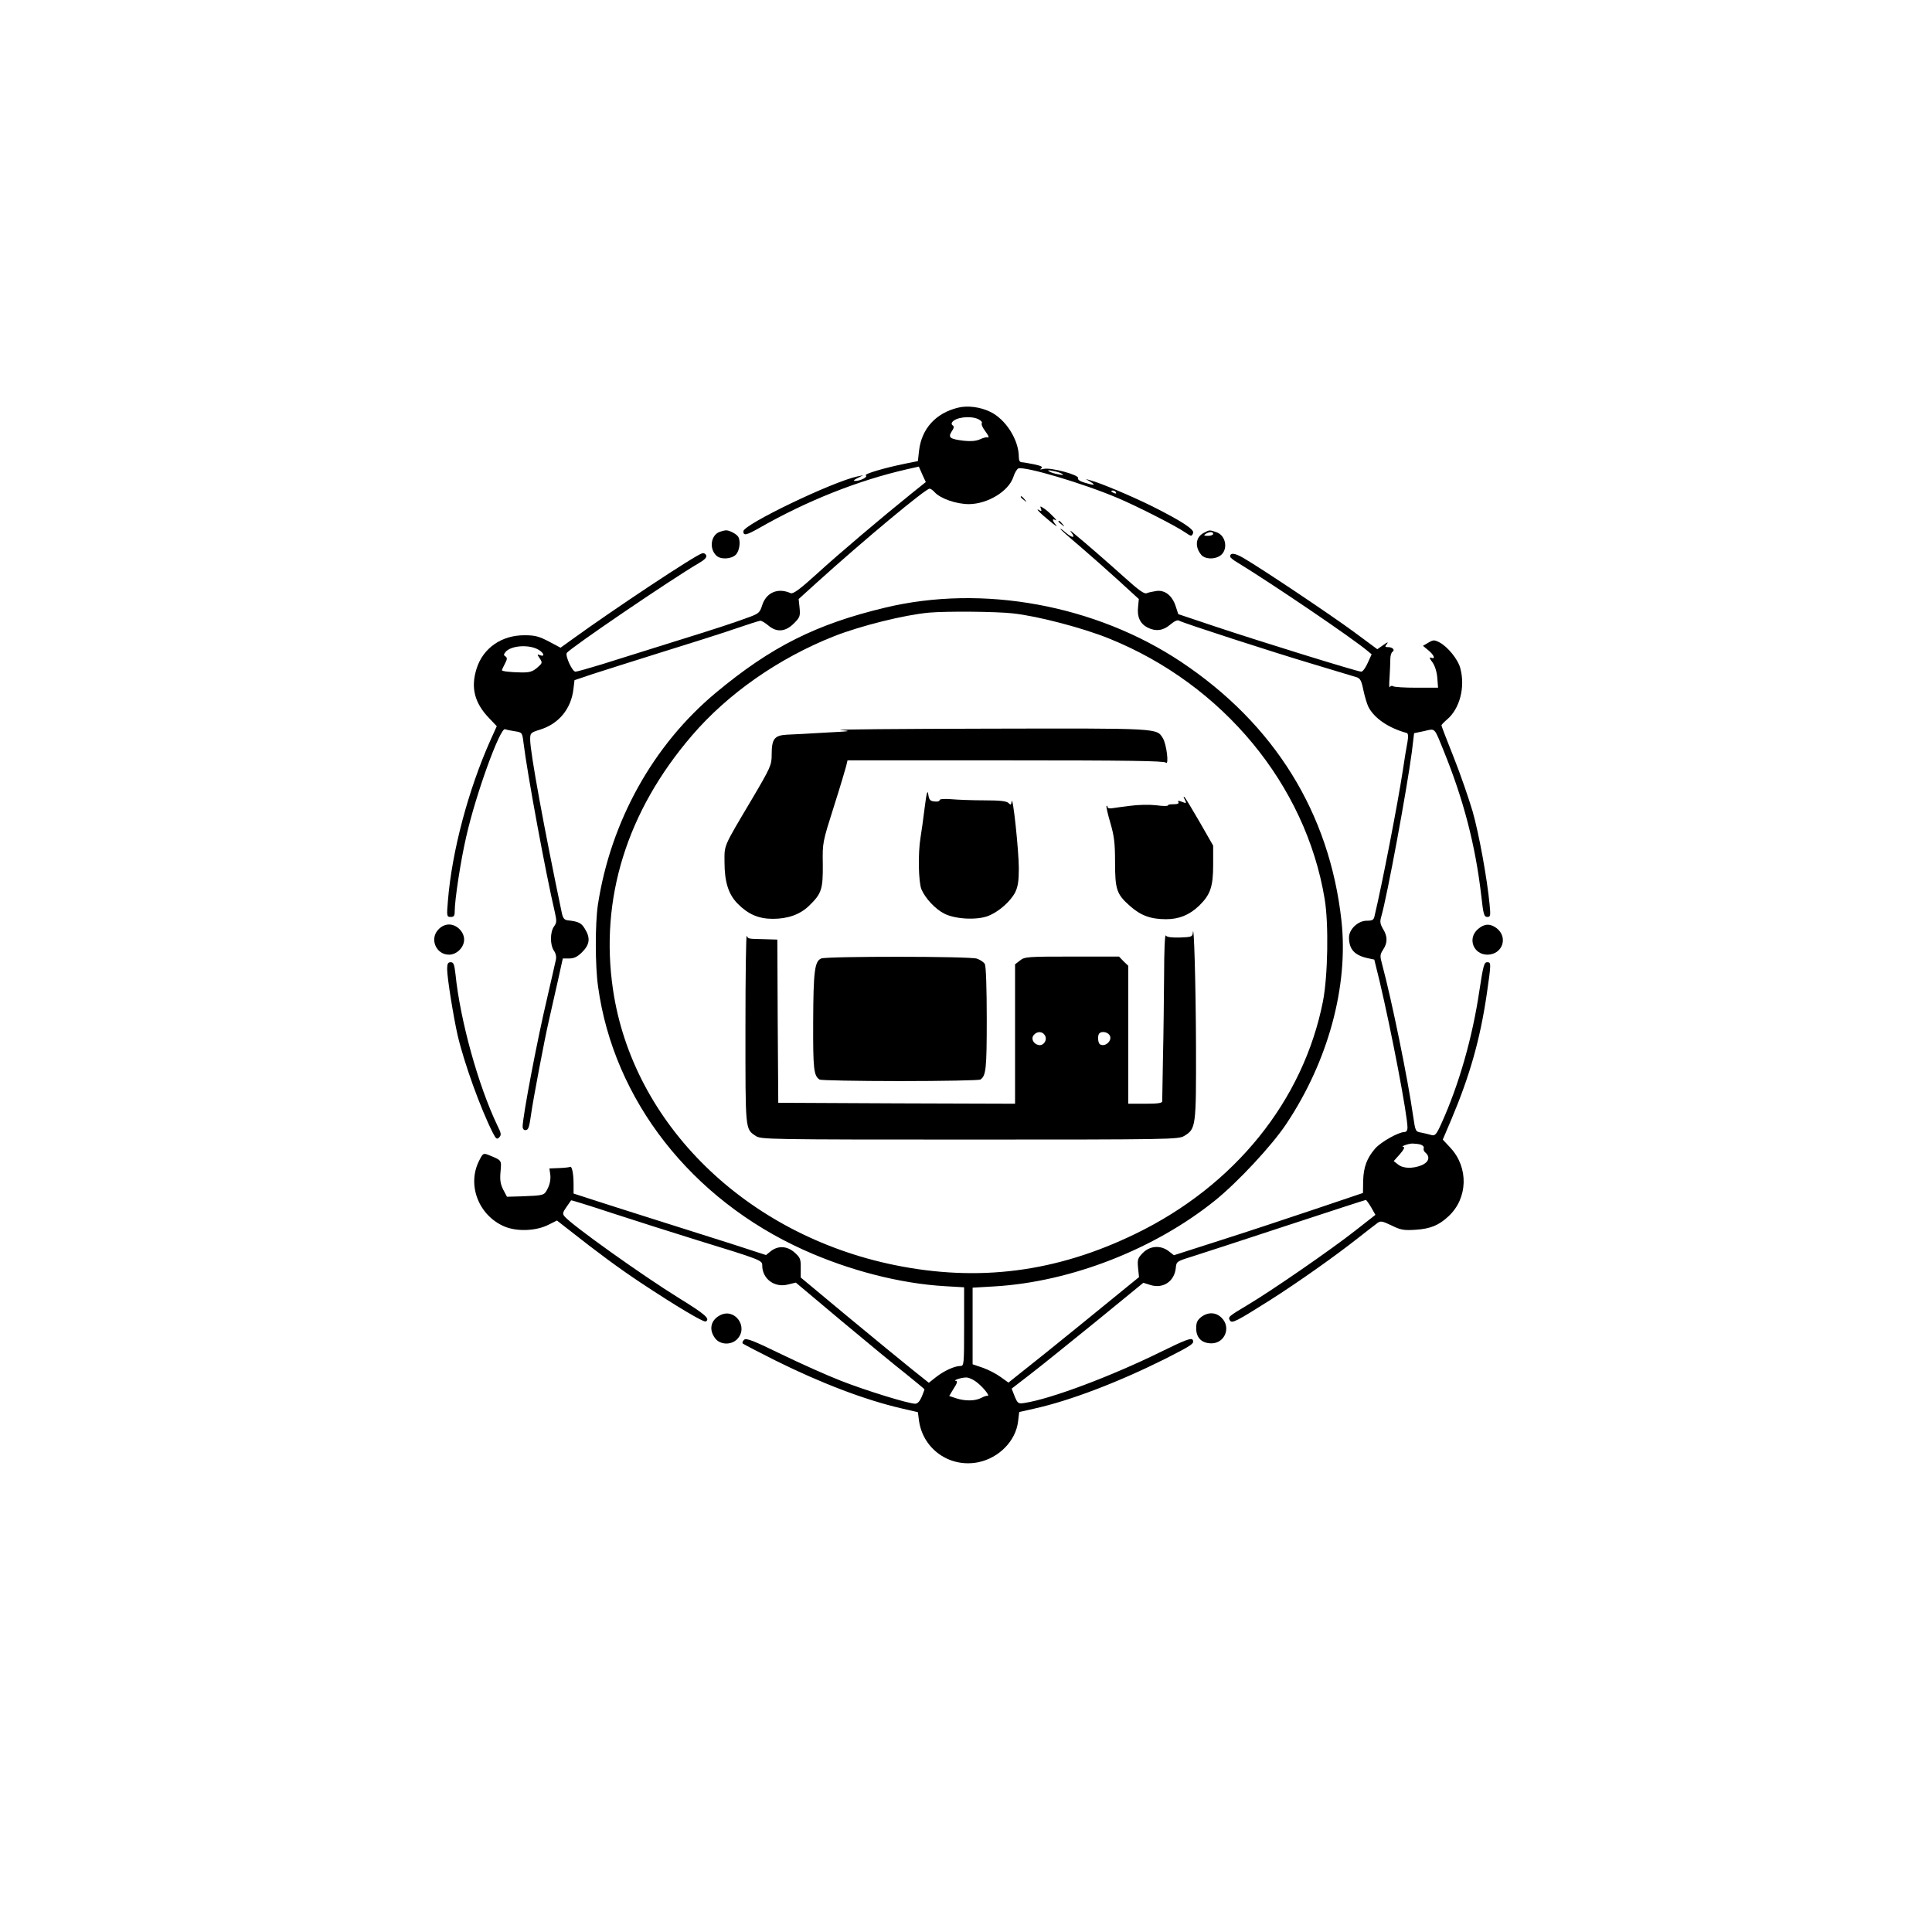
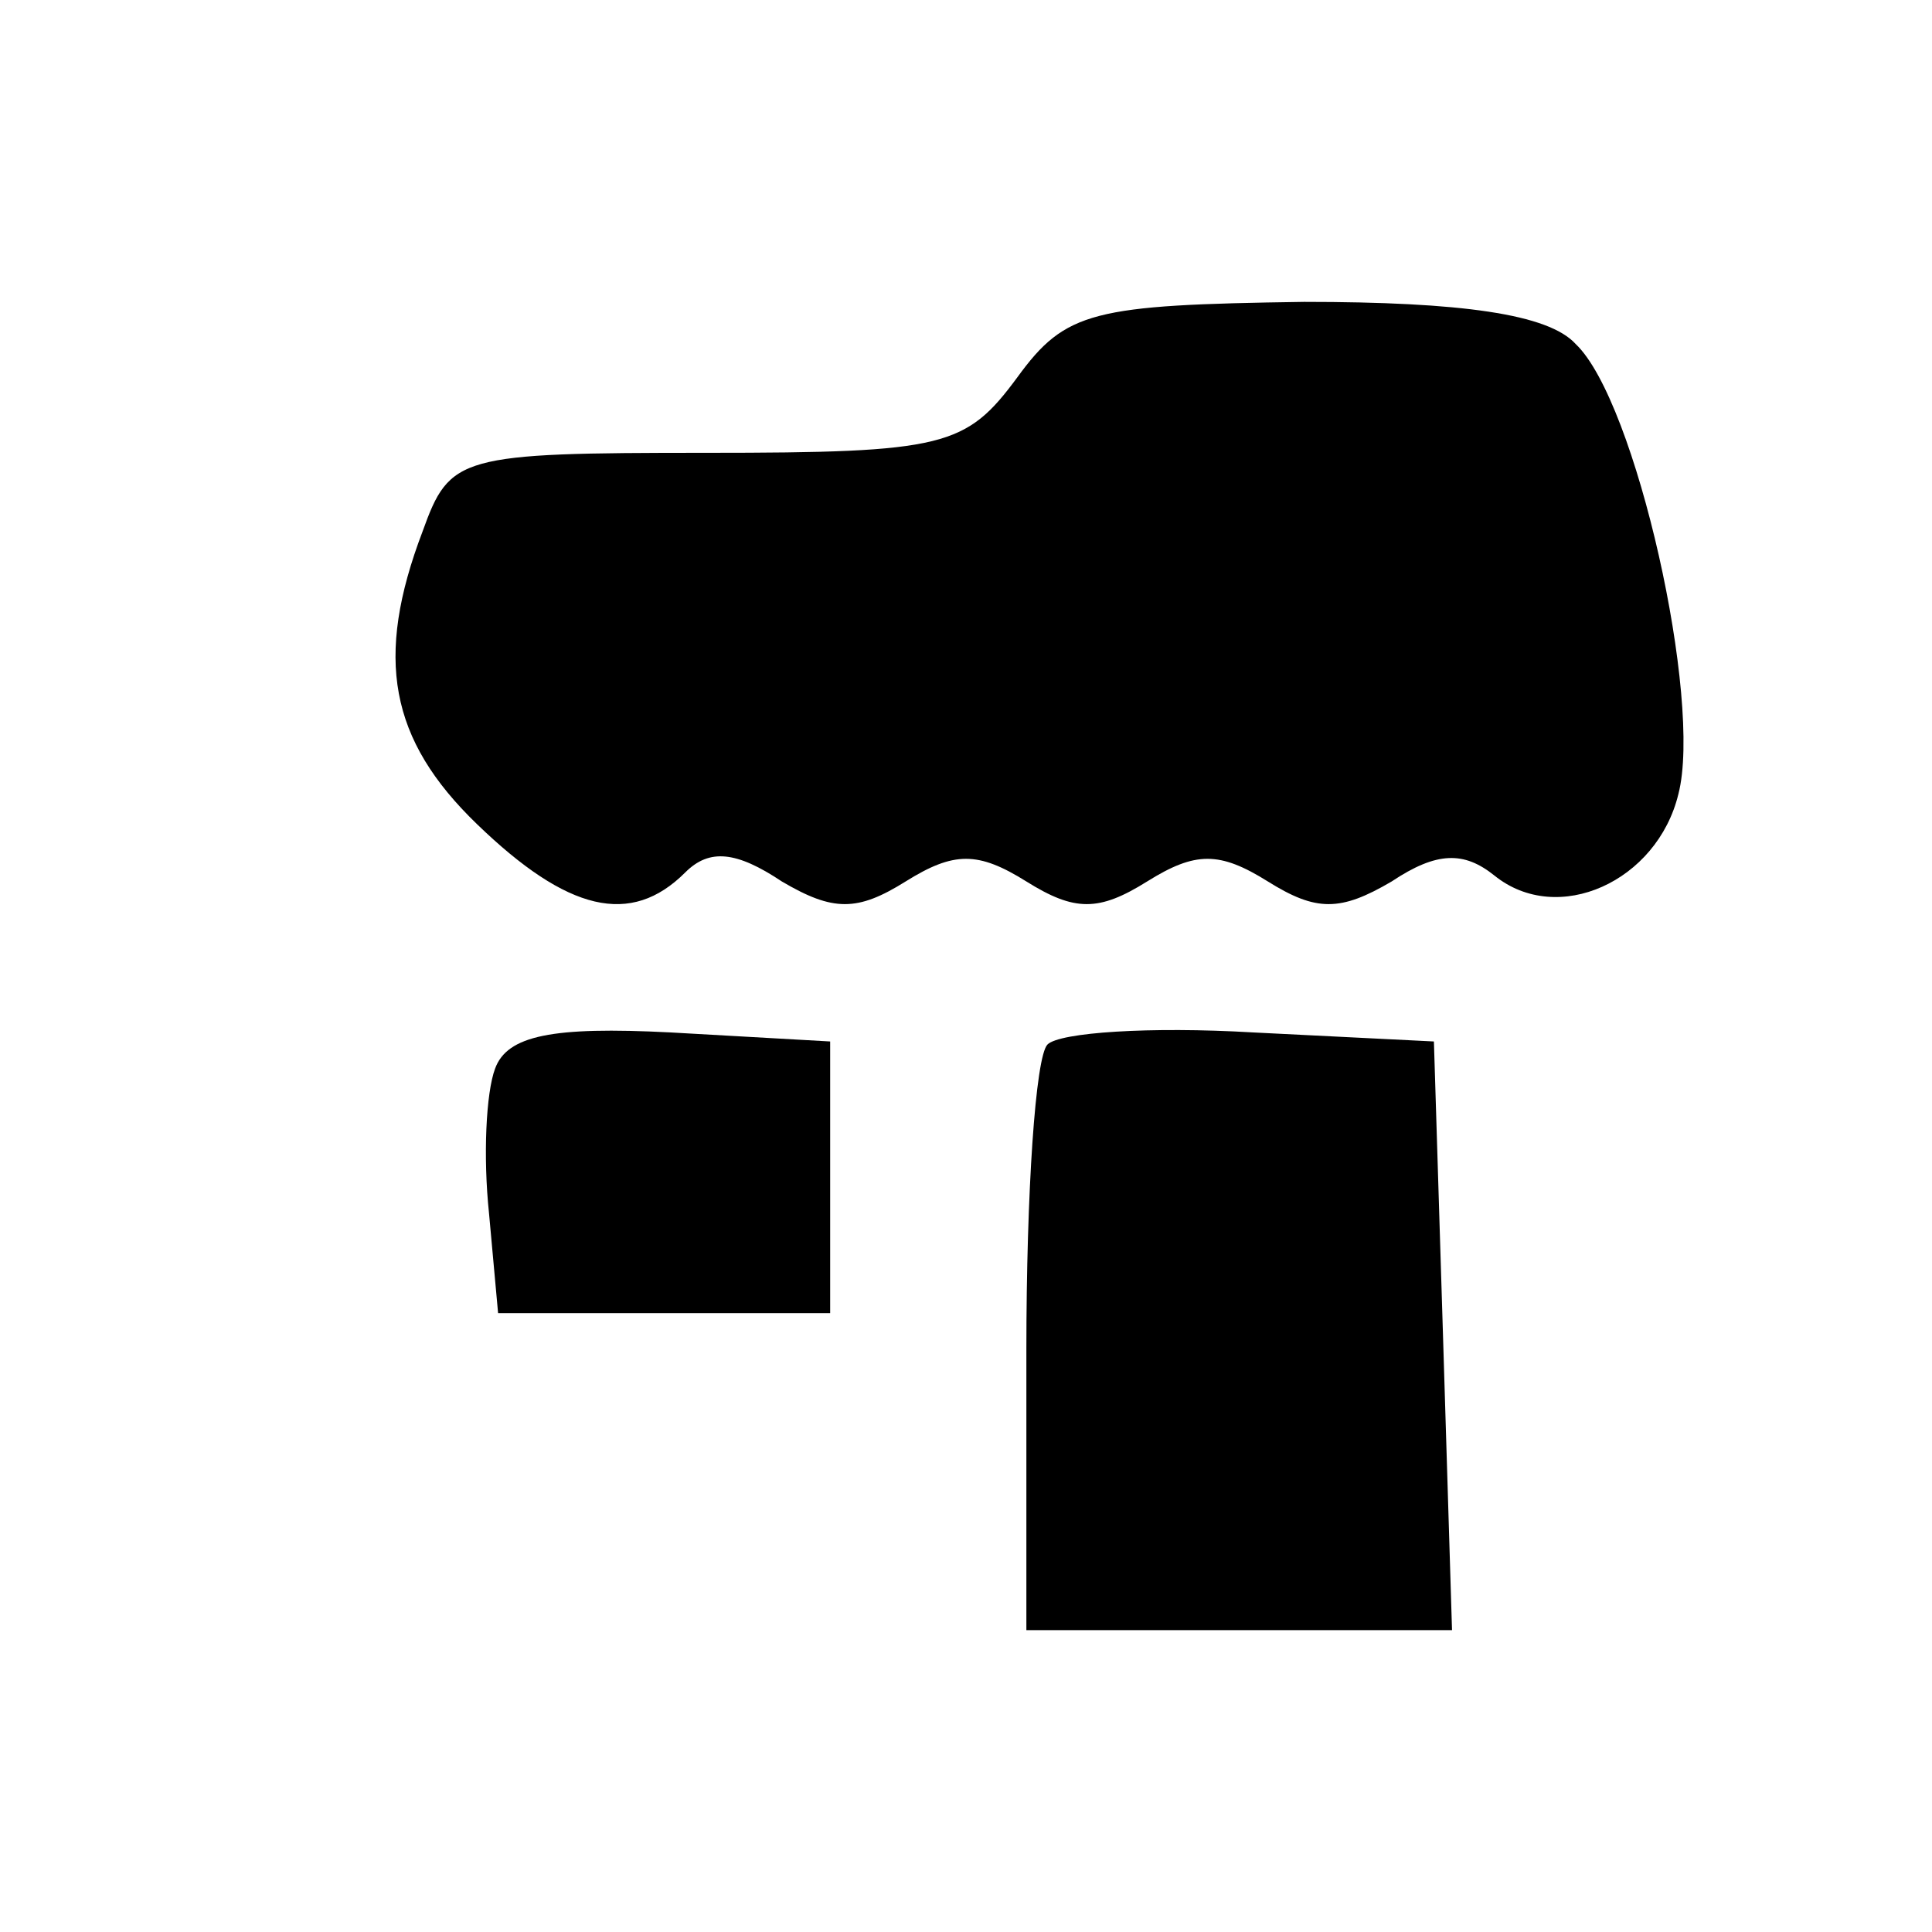
- <svg xmlns="http://www.w3.org/2000/svg" version="1.0" width="1024pt" height="1024pt" viewBox="0 0 1024 1024" preserveAspectRatio="xMidYMid meet">
-   <g transform="translate(0,1024) scale(0.1,-0.1)" fill="#000000" stroke="none">
-     <path d="M5077 8079 c-118 -29 -193 -112 -206 -229 l-6 -54 -65 -13 c-113 -23 -222 -55 -211 -63 13 -8 -31 -30 -57 -29 -11 0 -6 6 13 15 l30 15 -30 -6 c-132 -28 -605 -255 -605 -291 0 -25 16 -21 85 18 252 144 524 252 783 311 l62 14 18 -41 19 -41 -75 -60 c-153 -123 -386 -320 -503 -427 -89 -81 -125 -107 -138 -102 -69 31 -131 3 -152 -66 -11 -35 -18 -42 -63 -59 -93 -34 -168 -59 -416 -136 -135 -42 -301 -94 -370 -116 -69 -21 -132 -39 -140 -39 -17 0 -55 84 -46 99 16 25 554 391 698 475 33 19 45 32 41 42 -3 9 -13 14 -22 11 -35 -9 -461 -291 -693 -459 l-57 -41 -62 33 c-52 27 -73 33 -128 33 -122 1 -221 -68 -255 -177 -32 -101 -11 -182 67 -263 l40 -42 -33 -73 c-118 -264 -205 -591 -226 -853 -7 -82 -6 -85 15 -85 17 0 21 6 21 29 0 62 32 271 61 396 51 226 180 581 206 570 8 -3 32 -8 53 -11 38 -6 38 -7 45 -63 20 -163 118 -693 166 -897 10 -45 10 -55 -5 -75 -21 -30 -21 -98 0 -128 10 -14 14 -33 10 -49 -3 -15 -24 -106 -46 -202 -53 -223 -130 -629 -130 -682 0 -10 6 -18 14 -18 17 0 21 14 31 85 10 73 71 396 94 495 11 47 32 140 47 208 l27 122 35 0 c25 0 43 9 68 34 40 40 44 75 14 123 -18 31 -34 39 -90 45 -19 2 -26 11 -32 38 -93 444 -168 852 -168 920 0 35 2 37 53 53 99 31 163 109 176 212 l6 50 95 32 c52 17 214 68 360 114 146 45 322 101 392 125 70 24 132 44 138 44 7 0 25 -11 42 -25 44 -38 91 -34 135 10 33 33 35 39 31 83 l-5 47 96 87 c250 226 577 498 598 498 6 0 18 -9 27 -19 31 -34 115 -63 182 -63 99 1 210 68 235 144 7 22 19 42 26 45 34 13 345 -79 528 -157 102 -43 308 -148 357 -182 32 -22 34 -22 42 -3 7 19 -63 64 -214 140 -106 53 -279 126 -330 139 l-25 7 25 -15 c30 -19 20 -20 -32 -4 -24 7 -37 16 -34 24 6 17 -143 57 -181 49 -20 -5 -24 -4 -14 3 10 7 0 13 -38 21 -29 6 -59 11 -66 11 -10 0 -15 10 -15 28 0 91 -70 201 -153 240 -52 25 -120 34 -170 21z m107 -60 c14 -7 23 -16 20 -21 -4 -6 3 -23 15 -39 22 -30 26 -41 14 -37 -5 2 -23 -3 -40 -11 -22 -9 -50 -11 -85 -7 -74 9 -84 17 -64 49 12 17 14 27 6 32 -6 3 -8 11 -4 16 16 27 95 37 138 18z m446 -291 c10 -6 3 -7 -20 -2 -19 3 -42 10 -50 16 -10 6 -3 7 20 2 19 -3 42 -10 50 -16z m285 -98 c3 -6 -1 -7 -9 -4 -18 7 -21 14 -7 14 6 0 13 -4 16 -10z m-3057 -836 c26 -17 30 -36 5 -27 -17 7 -17 5 -2 -17 15 -23 14 -25 -15 -50 -24 -20 -40 -25 -85 -24 -58 1 -101 6 -101 12 0 1 7 17 16 34 13 24 13 32 3 39 -10 6 -10 10 0 23 30 36 130 42 179 10z" />
-     <path d="M5410 7606 c0 -2 8 -10 18 -17 15 -13 16 -12 3 4 -13 16 -21 21 -21 13z" />
-     <path d="M5517 7544 c5 -13 3 -15 -7 -9 -28 17 2 -15 53 -56 28 -24 44 -34 35 -23 -21 24 -23 38 -5 28 21 -13 -26 37 -55 58 -25 17 -27 17 -21 2z" />
-     <path d="M5610 7476 c0 -2 8 -10 18 -17 15 -13 16 -12 3 4 -13 16 -21 21 -21 13z" />
-     <path d="M5620 7437 c0 -3 46 -44 103 -92 56 -48 150 -131 208 -184 l105 -96 -4 -43 c-6 -51 11 -88 50 -108 43 -22 83 -17 120 15 23 19 39 27 48 21 26 -14 498 -167 710 -230 113 -34 216 -65 229 -69 20 -6 27 -18 37 -68 7 -33 19 -74 27 -90 31 -60 107 -112 203 -138 8 -3 9 -17 4 -47 -5 -24 -16 -92 -25 -153 -27 -176 -108 -595 -150 -772 -4 -19 -12 -23 -41 -23 -46 0 -94 -45 -94 -89 0 -63 30 -95 101 -110 l33 -7 28 -114 c63 -266 148 -711 148 -777 0 -14 -6 -23 -16 -23 -31 0 -124 -52 -155 -87 -44 -51 -62 -98 -64 -172 l-1 -64 -255 -86 c-140 -47 -365 -122 -501 -165 l-246 -79 -27 21 c-42 33 -99 30 -137 -8 -28 -28 -30 -36 -26 -80 l5 -49 -145 -118 c-79 -65 -235 -191 -345 -280 l-202 -161 -42 30 c-23 17 -66 39 -95 49 l-53 18 0 203 0 203 118 7 c403 24 847 197 1168 456 120 97 300 290 376 404 223 334 331 732 293 1078 -63 571 -355 1042 -850 1372 -454 302 -1052 412 -1570 287 -364 -87 -603 -207 -895 -450 -333 -277 -558 -682 -626 -1124 -15 -101 -15 -324 1 -435 83 -601 494 -1126 1090 -1395 242 -109 510 -178 748 -192 l102 -6 0 -209 c0 -202 -1 -208 -20 -208 -31 0 -87 -26 -129 -59 l-38 -30 -89 71 c-49 39 -202 165 -340 279 l-250 208 0 51 c1 46 -3 55 -32 81 -39 35 -87 38 -126 8 l-26 -21 -188 61 c-103 33 -302 96 -442 140 -140 44 -285 91 -322 103 l-68 22 0 51 c0 56 -9 97 -19 90 -4 -2 -30 -5 -58 -6 l-51 -2 5 -36 c2 -23 -3 -49 -14 -70 -19 -38 -18 -37 -142 -42 l-74 -2 -20 38 c-15 30 -18 51 -14 96 5 62 8 58 -65 88 -26 10 -29 8 -48 -30 -66 -128 -4 -290 132 -349 67 -29 170 -25 236 9 l44 22 55 -43 c165 -130 271 -208 388 -286 184 -122 336 -213 346 -206 24 14 -3 38 -141 123 -197 122 -570 388 -608 434 -11 13 -10 21 10 49 12 18 24 34 25 36 0 2 97 -28 215 -67 117 -38 317 -102 443 -141 352 -108 355 -110 355 -137 0 -71 65 -120 137 -101 l41 10 243 -204 c134 -112 288 -239 342 -281 53 -43 97 -79 97 -81 0 -2 -7 -20 -15 -40 -10 -23 -22 -36 -34 -36 -36 0 -263 70 -395 122 -72 28 -213 91 -314 140 -150 73 -186 87 -198 77 -8 -7 -11 -16 -7 -20 4 -4 82 -44 171 -89 245 -122 478 -210 667 -254 l90 -21 6 -46 c22 -151 164 -250 315 -219 110 23 198 114 210 216 l6 50 80 18 c193 43 448 141 696 265 140 71 155 81 143 100 -7 11 -40 -1 -168 -64 -262 -129 -584 -250 -723 -271 -33 -5 -36 -3 -52 35 l-16 41 101 78 c56 43 213 170 350 281 l247 202 35 -11 c69 -23 130 18 137 90 3 33 5 35 83 59 44 14 269 87 499 163 231 76 422 138 425 138 3 0 16 -18 29 -40 l22 -39 -106 -83 c-127 -100 -444 -319 -572 -395 -102 -61 -104 -63 -93 -82 11 -17 35 -4 211 107 154 98 346 234 469 331 46 36 92 72 102 79 16 12 26 10 74 -13 49 -24 64 -27 128 -23 79 5 124 24 175 72 102 95 107 257 10 362 l-41 44 46 108 c97 230 152 423 187 662 24 166 24 170 2 170 -16 0 -21 -20 -41 -151 -36 -245 -108 -498 -201 -703 -27 -60 -34 -67 -53 -62 -12 4 -36 9 -54 13 -31 5 -31 7 -43 87 -28 197 -113 613 -164 803 -13 47 -12 53 5 80 24 36 24 70 -1 110 -15 26 -17 38 -9 65 31 106 136 675 162 872 l12 100 53 11 c61 14 52 23 104 -105 105 -258 168 -500 199 -767 11 -100 15 -113 32 -113 17 0 18 6 12 68 -13 136 -56 373 -90 492 -20 67 -64 196 -100 286 -36 90 -65 166 -65 169 0 4 13 17 29 31 68 57 98 172 71 272 -12 47 -67 115 -112 138 -26 13 -32 13 -57 -2 l-29 -17 29 -24 c31 -26 39 -49 14 -39 -11 4 -9 -3 7 -24 13 -18 23 -49 26 -82 l4 -53 -114 0 c-62 0 -118 3 -125 8 -6 4 -14 1 -17 -5 -3 -7 -4 16 -1 52 2 36 4 79 4 97 0 17 5 34 11 38 15 9 2 25 -22 25 -18 0 -19 2 -7 17 9 12 3 10 -18 -5 l-33 -23 -127 94 c-121 89 -482 331 -585 391 -44 25 -68 28 -68 6 0 -5 17 -19 38 -31 188 -115 608 -400 689 -468 l23 -19 -21 -46 c-11 -25 -26 -46 -34 -46 -20 0 -533 159 -770 238 l-200 67 -13 40 c-18 57 -56 88 -101 83 -20 -3 -44 -8 -53 -12 -12 -6 -42 15 -115 81 -89 80 -207 183 -273 237 -18 16 -21 17 -11 3 22 -29 6 -30 -28 -2 -17 15 -31 25 -31 22z m-252 -448 c131 -14 372 -77 512 -134 601 -243 1041 -774 1141 -1380 22 -131 17 -408 -9 -542 -104 -527 -468 -978 -995 -1233 -418 -203 -830 -256 -1276 -165 -787 161 -1387 748 -1492 1460 -71 481 73 944 418 1346 191 223 461 411 754 527 140 55 372 113 504 125 93 8 353 6 443 -4z m2160 -2815 c13 -4 21 -12 18 -20 -3 -7 2 -18 10 -24 25 -22 17 -50 -21 -66 -47 -19 -98 -18 -125 4 l-23 18 33 37 c20 23 27 37 19 38 -20 1 22 17 46 18 11 0 30 -2 43 -5z m-2345 -1265 c35 -29 67 -72 50 -67 -4 1 -19 -4 -32 -11 -31 -17 -86 -18 -134 -2 l-36 12 24 40 c17 25 21 39 13 40 -22 1 25 18 52 18 14 1 42 -12 63 -30z" />
-     <path d="M4455 6371 c63 -6 55 -7 -80 -14 -82 -5 -175 -10 -205 -11 -66 -4 -80 -22 -80 -107 0 -54 -5 -66 -109 -242 -149 -251 -141 -234 -141 -325 0 -107 21 -173 71 -223 55 -55 110 -79 185 -79 80 0 145 23 193 70 66 64 73 87 72 219 -2 116 -1 117 58 304 33 103 62 201 66 217 l7 30 837 0 c656 0 840 -3 850 -12 18 -18 4 99 -16 130 -33 53 -16 52 -930 50 -466 -1 -816 -4 -778 -7z" />
-     <path d="M4901 5960 c-7 -58 -17 -129 -22 -159 -14 -83 -11 -237 5 -275 20 -47 73 -104 120 -128 58 -30 172 -36 233 -13 56 22 118 76 144 126 14 29 19 59 19 126 0 93 -32 394 -38 355 -3 -19 -5 -20 -17 -8 -10 10 -45 14 -127 14 -62 0 -141 3 -175 6 -40 3 -63 1 -63 -5 0 -6 -12 -9 -27 -7 -23 2 -29 9 -33 38 -4 26 -9 9 -19 -70z" />
-     <path d="M6279 6003 c11 -22 10 -22 -14 -13 -17 7 -24 7 -20 0 6 -10 -3 -13 -37 -13 -10 0 -18 -3 -18 -6 0 -4 -28 -4 -62 1 -37 4 -94 3 -138 -3 -41 -5 -85 -11 -97 -13 -13 -2 -23 1 -23 7 0 6 -2 8 -5 5 -3 -2 6 -42 20 -89 20 -69 25 -106 25 -207 0 -146 8 -171 78 -233 57 -51 110 -71 192 -71 69 0 123 22 174 70 61 59 76 101 76 219 l0 101 -71 124 c-39 67 -75 128 -81 133 -6 6 -6 1 1 -12z" />
-     <path d="M6322 5294 c-2 -19 -9 -21 -69 -23 -45 -1 -69 2 -74 11 -5 7 -9 -86 -9 -207 -1 -121 -3 -319 -6 -440 -2 -121 -4 -226 -4 -232 0 -10 -25 -13 -90 -13 l-90 0 0 365 0 366 -25 24 -24 25 -249 0 c-237 0 -251 -1 -276 -21 l-26 -20 0 -370 0 -369 -627 2 -628 3 -3 433 -2 432 -65 2 c-91 2 -89 1 -97 18 -4 8 -7 -212 -7 -490 0 -546 -2 -533 55 -571 28 -18 59 -19 1134 -19 1064 0 1106 1 1136 19 63 38 64 47 63 478 -1 327 -11 671 -17 597z m-783 -543 c13 -24 -8 -55 -34 -50 -28 6 -42 34 -26 53 18 22 48 20 60 -3z m340 5 c22 -26 -19 -69 -49 -51 -11 7 -14 48 -3 58 11 12 40 8 52 -7z" />
-     <path d="M4353 5160 c-35 -14 -42 -66 -43 -337 -1 -250 3 -285 34 -305 6 -4 198 -8 426 -8 228 0 420 4 426 8 30 20 34 55 34 322 0 160 -4 279 -10 290 -5 10 -25 23 -42 29 -40 13 -792 13 -825 1z" />
-     <path d="M3812 7420 c-44 -18 -54 -87 -16 -124 22 -23 80 -20 104 4 20 20 27 74 12 96 -9 14 -47 34 -64 33 -7 0 -23 -4 -36 -9z" />
-     <path d="M6379 7415 c-43 -23 -47 -75 -11 -117 17 -20 63 -24 93 -7 50 26 41 109 -13 128 -38 13 -37 13 -69 -4z m51 -5 c0 -5 -12 -10 -27 -10 -22 0 -25 2 -13 10 20 13 40 13 40 0z" />
-     <path d="M2325 5315 c-50 -49 -15 -135 55 -135 41 0 80 39 80 80 0 41 -39 80 -80 80 -19 0 -40 -9 -55 -25z" />
-     <path d="M7834 5316 c-58 -49 -25 -136 50 -136 79 1 111 91 49 140 -34 26 -66 25 -99 -4z" />
-     <path d="M2370 5103 c0 -45 33 -250 55 -348 34 -147 122 -391 187 -519 17 -33 22 -37 34 -24 12 12 11 21 -10 63 -101 211 -197 556 -222 803 -6 51 -10 62 -25 62 -15 0 -19 -8 -19 -37z" />
-     <path d="M3815 3268 c-49 -26 -59 -77 -24 -122 27 -35 86 -36 117 -3 61 65 -15 168 -93 125z" />
-     <path d="M6366 3259 c-20 -16 -26 -29 -26 -59 0 -51 30 -80 81 -80 71 0 105 85 54 135 -30 31 -73 32 -109 4z" />
+ <svg xmlns="http://www.w3.org/2000/svg" version="1.0" width="64pt" height="64pt" viewBox="0 0 64 64" preserveAspectRatio="xMidYMid meet">
+   <g transform="translate(0,64) scale(0.1,-0.1)" fill="#000000" stroke="none">
+     <path d="M337 515 c-17 -23 -24 -25 -103 -25 -82 0 -85 -1 -94 -26 -16 -42 -11 -69 18 -97 30 -29 51 -34 69 -16 8 8 17 7 32 -3 17 -10 25 -10 41 0 16 10 24 10 40 0 16 -10 24 -10 40 0 16 10 24 10 40 0 16 -10 24 -10 41 0 15 10 24 10 34 2 21 -17 54 -2 61 27 8 31 -14 130 -34 149 -9 10 -38 14 -90 14 -70 -1 -79 -3 -95 -25z" />
+     <path d="M164 286 c-3 -8 -4 -29 -2 -48 l3 -33 55 0 55 0 0 45 0 45 -53 3 c-39 2 -54 -1 -58 -12z" />
+     <path d="M347 294 c-4 -4 -7 -49 -7 -101 l0 -93 70 0 71 0 -3 98 -3 97 -60 3 c-34 2 -64 0 -68 -4z" />
  </g>
</svg>
